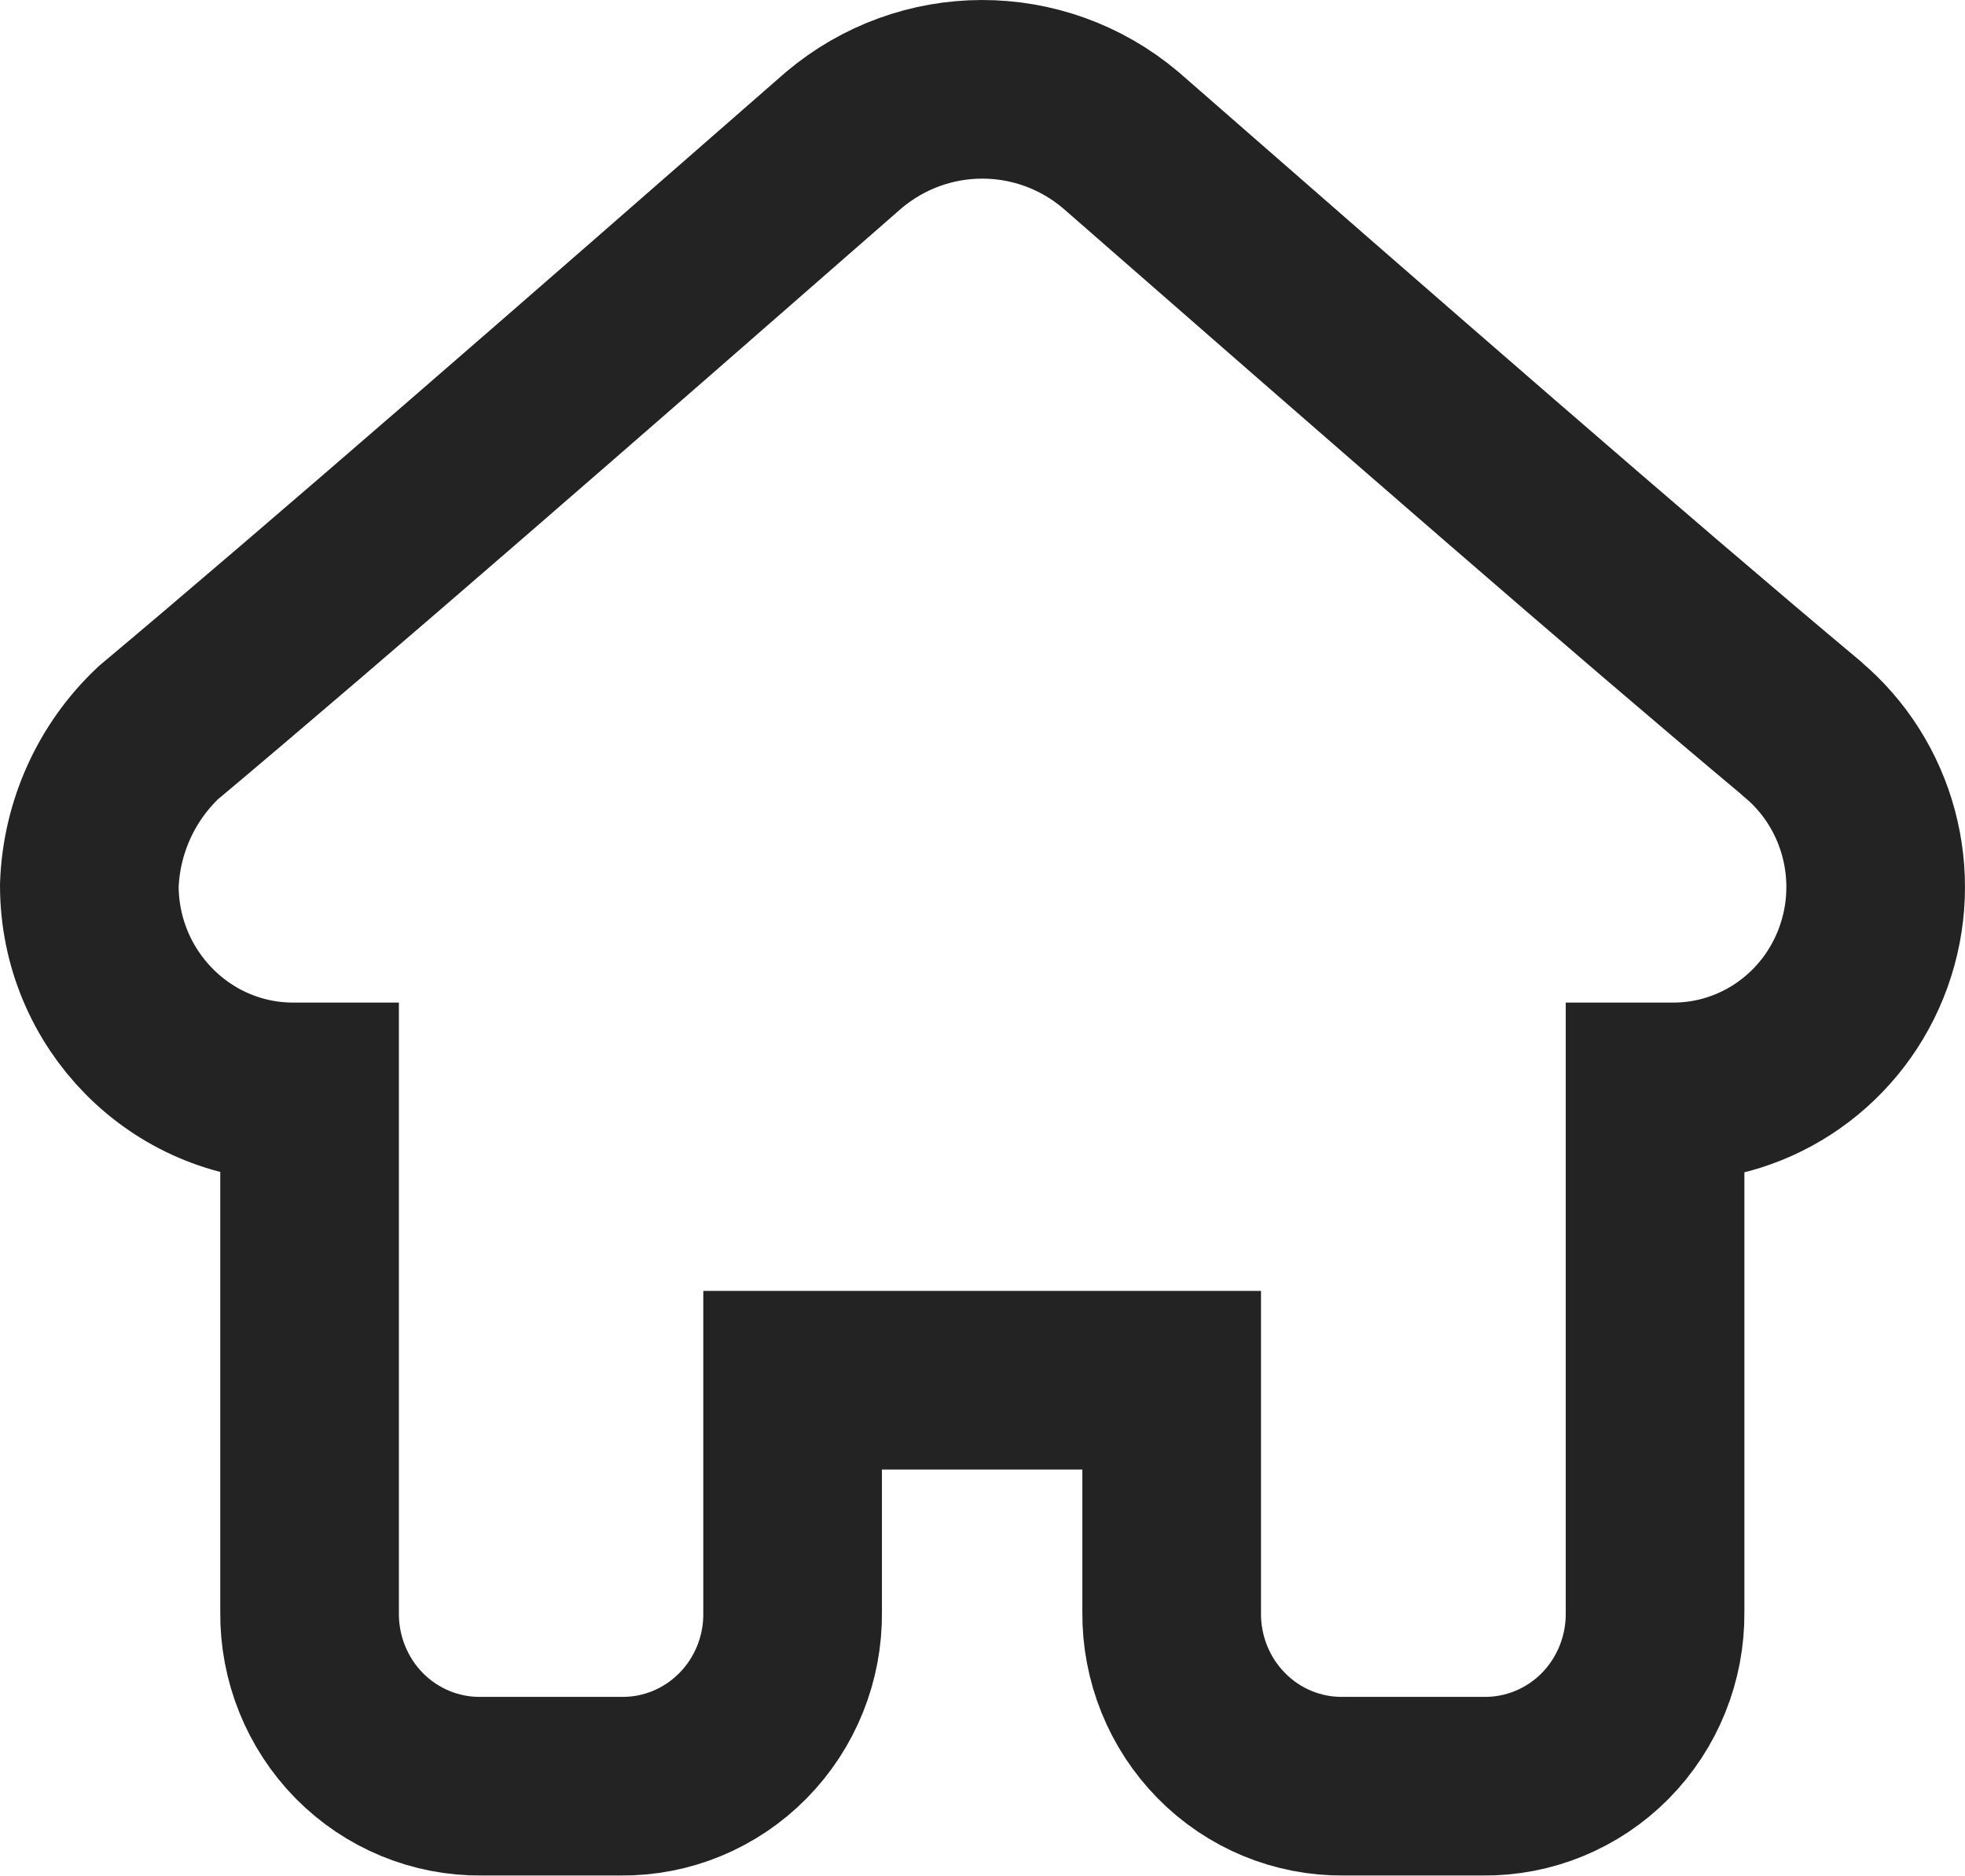
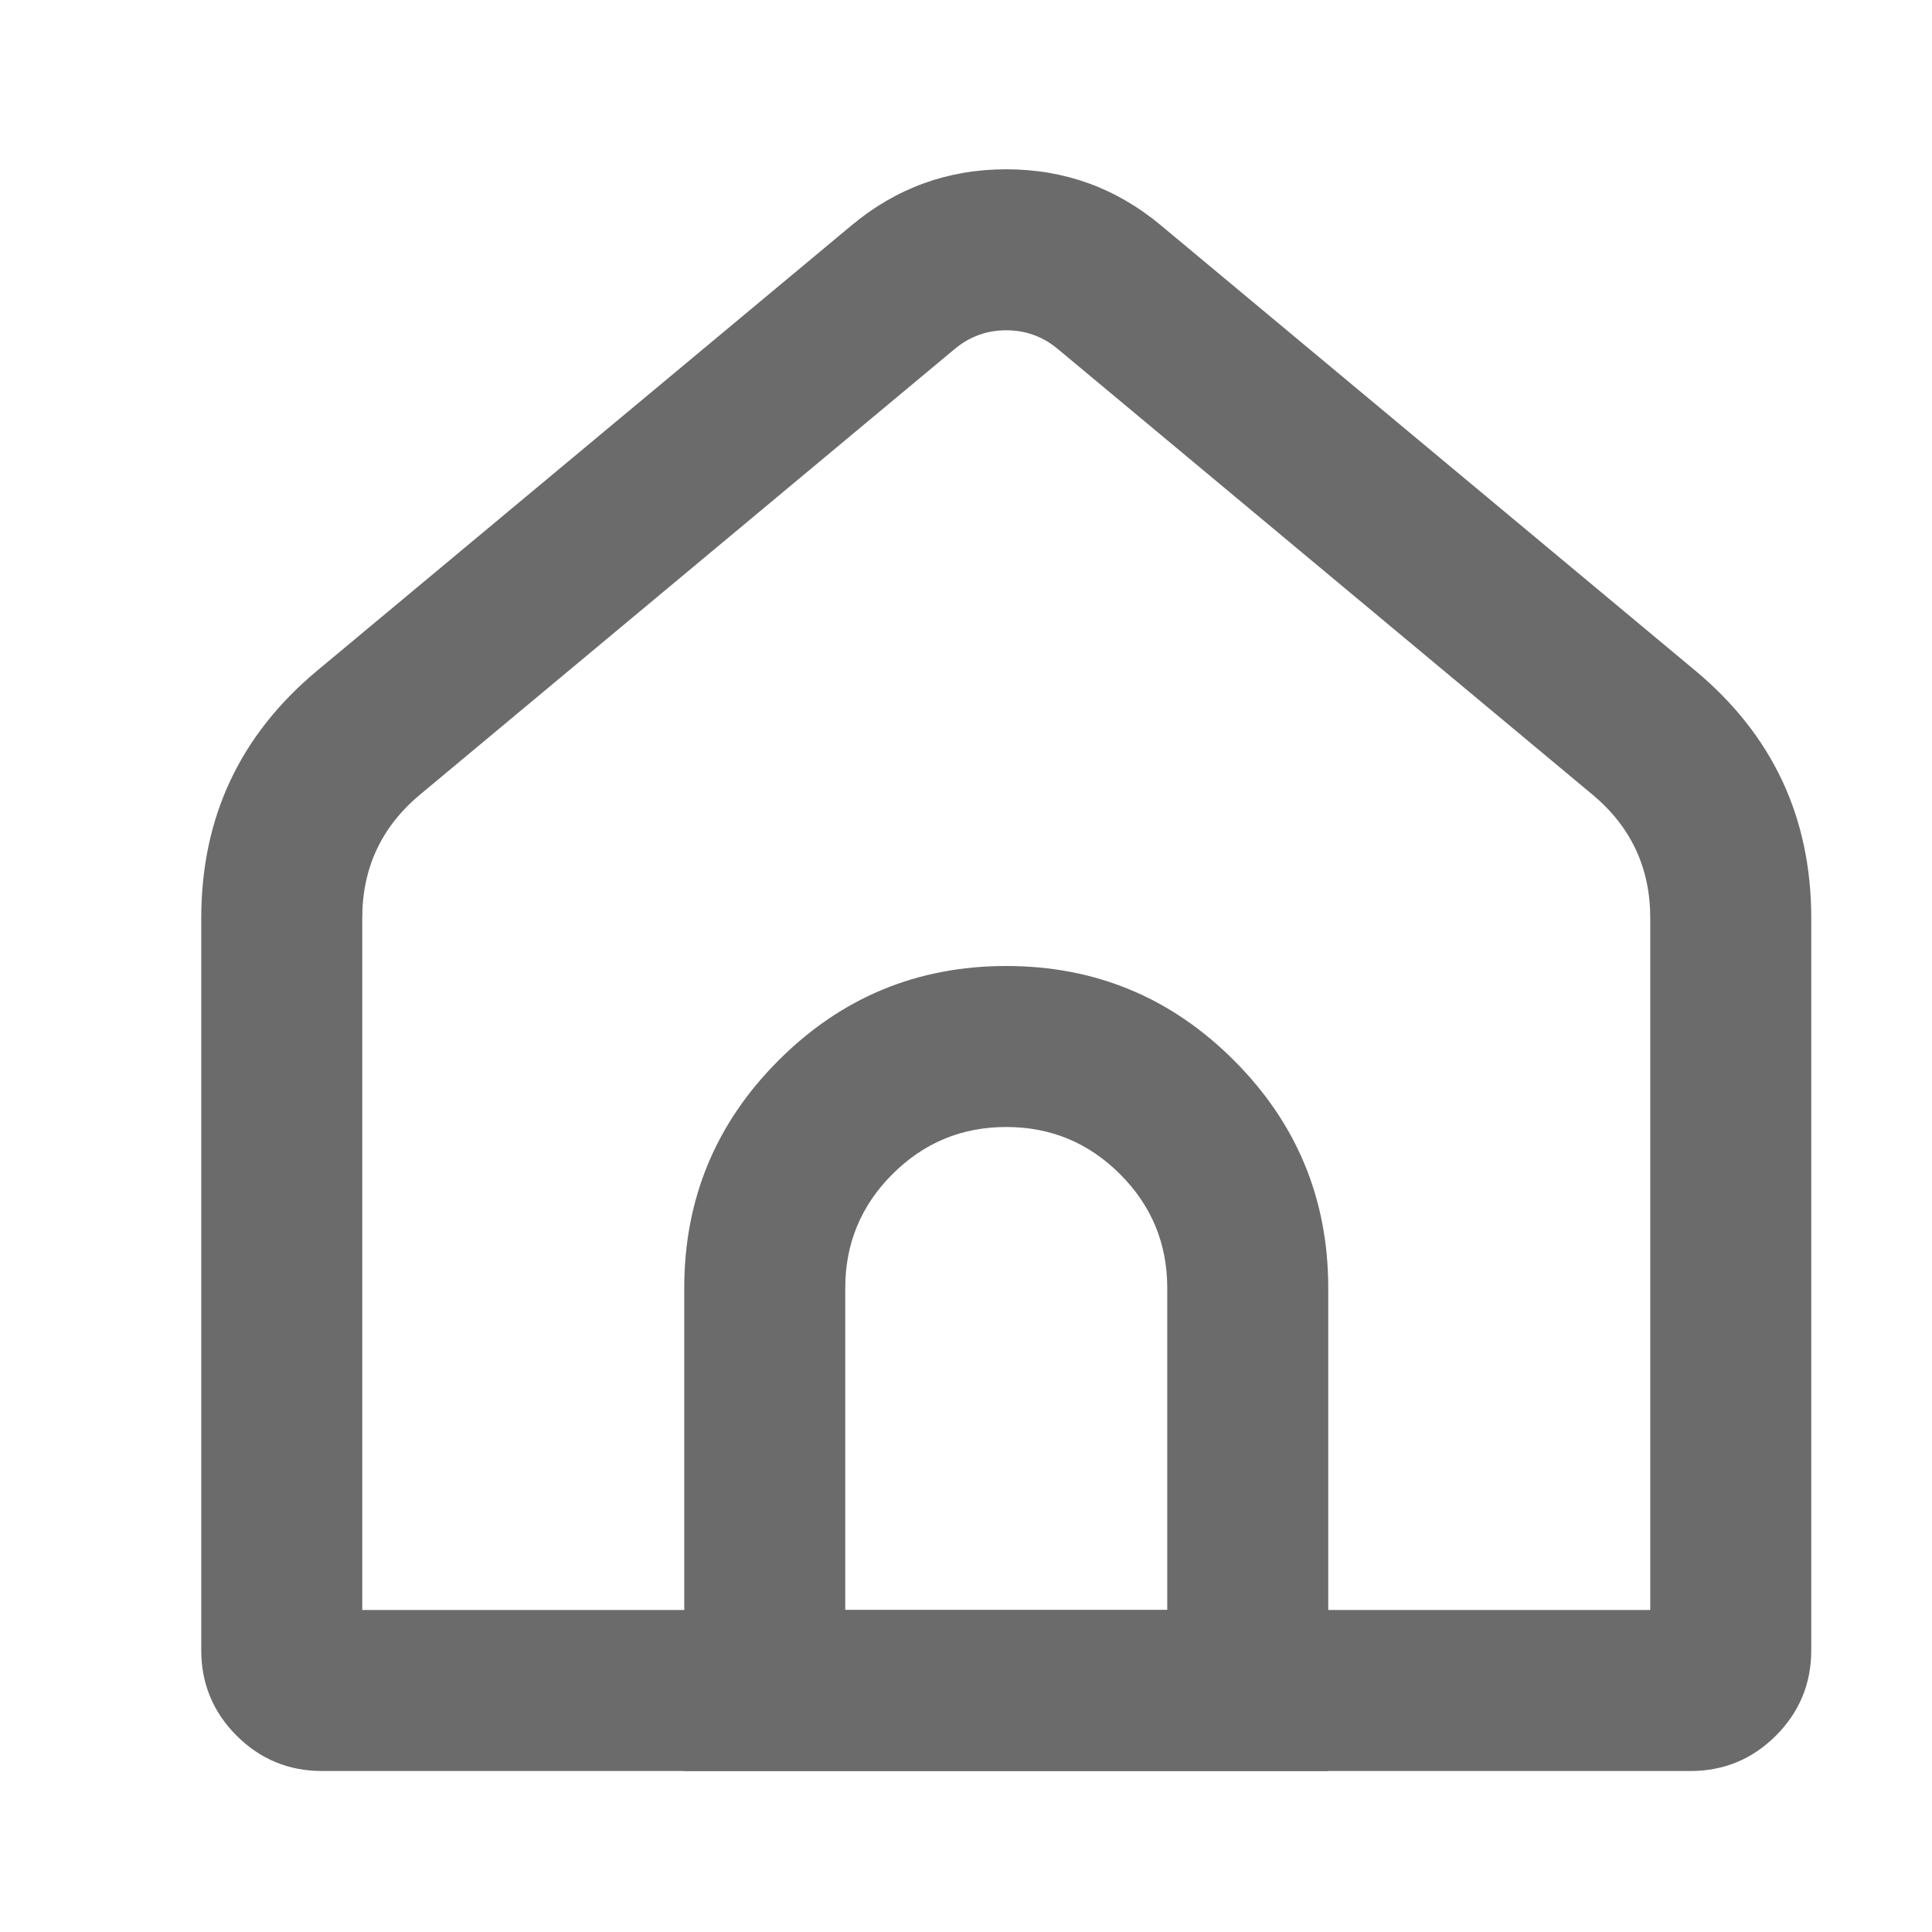
- <svg xmlns="http://www.w3.org/2000/svg" width="22" height="21" viewBox="0 0 22 21" fill="none">
-   <path d="M16.605 20H15.039C14.528 20.005 14.036 19.802 13.675 19.435C13.314 19.069 13.113 18.571 13.118 18.053V15.454H8.874V18.053C8.88 18.571 8.679 19.069 8.318 19.435C7.956 19.802 7.465 20.005 6.954 20H5.388C4.876 20.005 4.385 19.802 4.023 19.436C3.662 19.069 3.461 18.571 3.466 18.053V12.226H3.28C2.021 12.224 1.001 11.19 1 9.915C1.023 9.264 1.301 8.649 1.772 8.205C3.701 6.587 6.5 4.147 9.442 1.573C10.34 0.811 11.647 0.809 12.547 1.568C15.497 4.147 18.295 6.587 20.168 8.153L20.178 8.163C20.917 8.782 21.191 9.805 20.863 10.717C20.535 11.629 19.676 12.233 18.717 12.226H18.53V18.053C18.535 18.571 18.334 19.07 17.972 19.437C17.61 19.803 17.117 20.006 16.605 20Z" stroke="#232323" stroke-width="2" />
+ <svg xmlns="http://www.w3.org/2000/svg" width="24" height="24">
+   <path fill="#6B6B6B" transform="matrix(1 0 0 1 3.5 2.5)" d="M19 8.905Q19 7.032 17.561 5.832L10.921 0.299Q10.086 -0.397 9 -0.397Q7.914 -0.397 7.079 0.299L0.439 5.832Q-1 7.032 -1 8.905L-1 18Q-1 18.621 -0.561 19.061Q-0.121 19.5 0.5 19.5L17.5 19.5Q18.121 19.5 18.561 19.061Q19 18.621 19 18L19 8.905ZM9.64 1.835L16.28 7.369Q17 7.968 17 8.905L17 17.5L1 17.5L1 8.905Q1 7.968 1.72 7.369L8.36 1.835Q8.638 1.603 9 1.603Q9.362 1.603 9.64 1.835Z" fill-rule="evenodd" />
+   <path fill="#6B6B6B" transform="matrix(1 0 0 1 9.5 13)" d="M3 -1Q4.657 -1 5.828 0.172Q7 1.343 7 3L7 9L-1 9L-1 3Q-1 1.343 0.172 0.172Q1.343 -1 3 -1ZM3 1Q2.172 1 1.586 1.586Q1 2.172 1 3L1 8L0 8L0 7L6 7L6 8L5 8L5 3Q5 2.172 4.414 1.586Q3.828 1 3 1Z" />
</svg>
